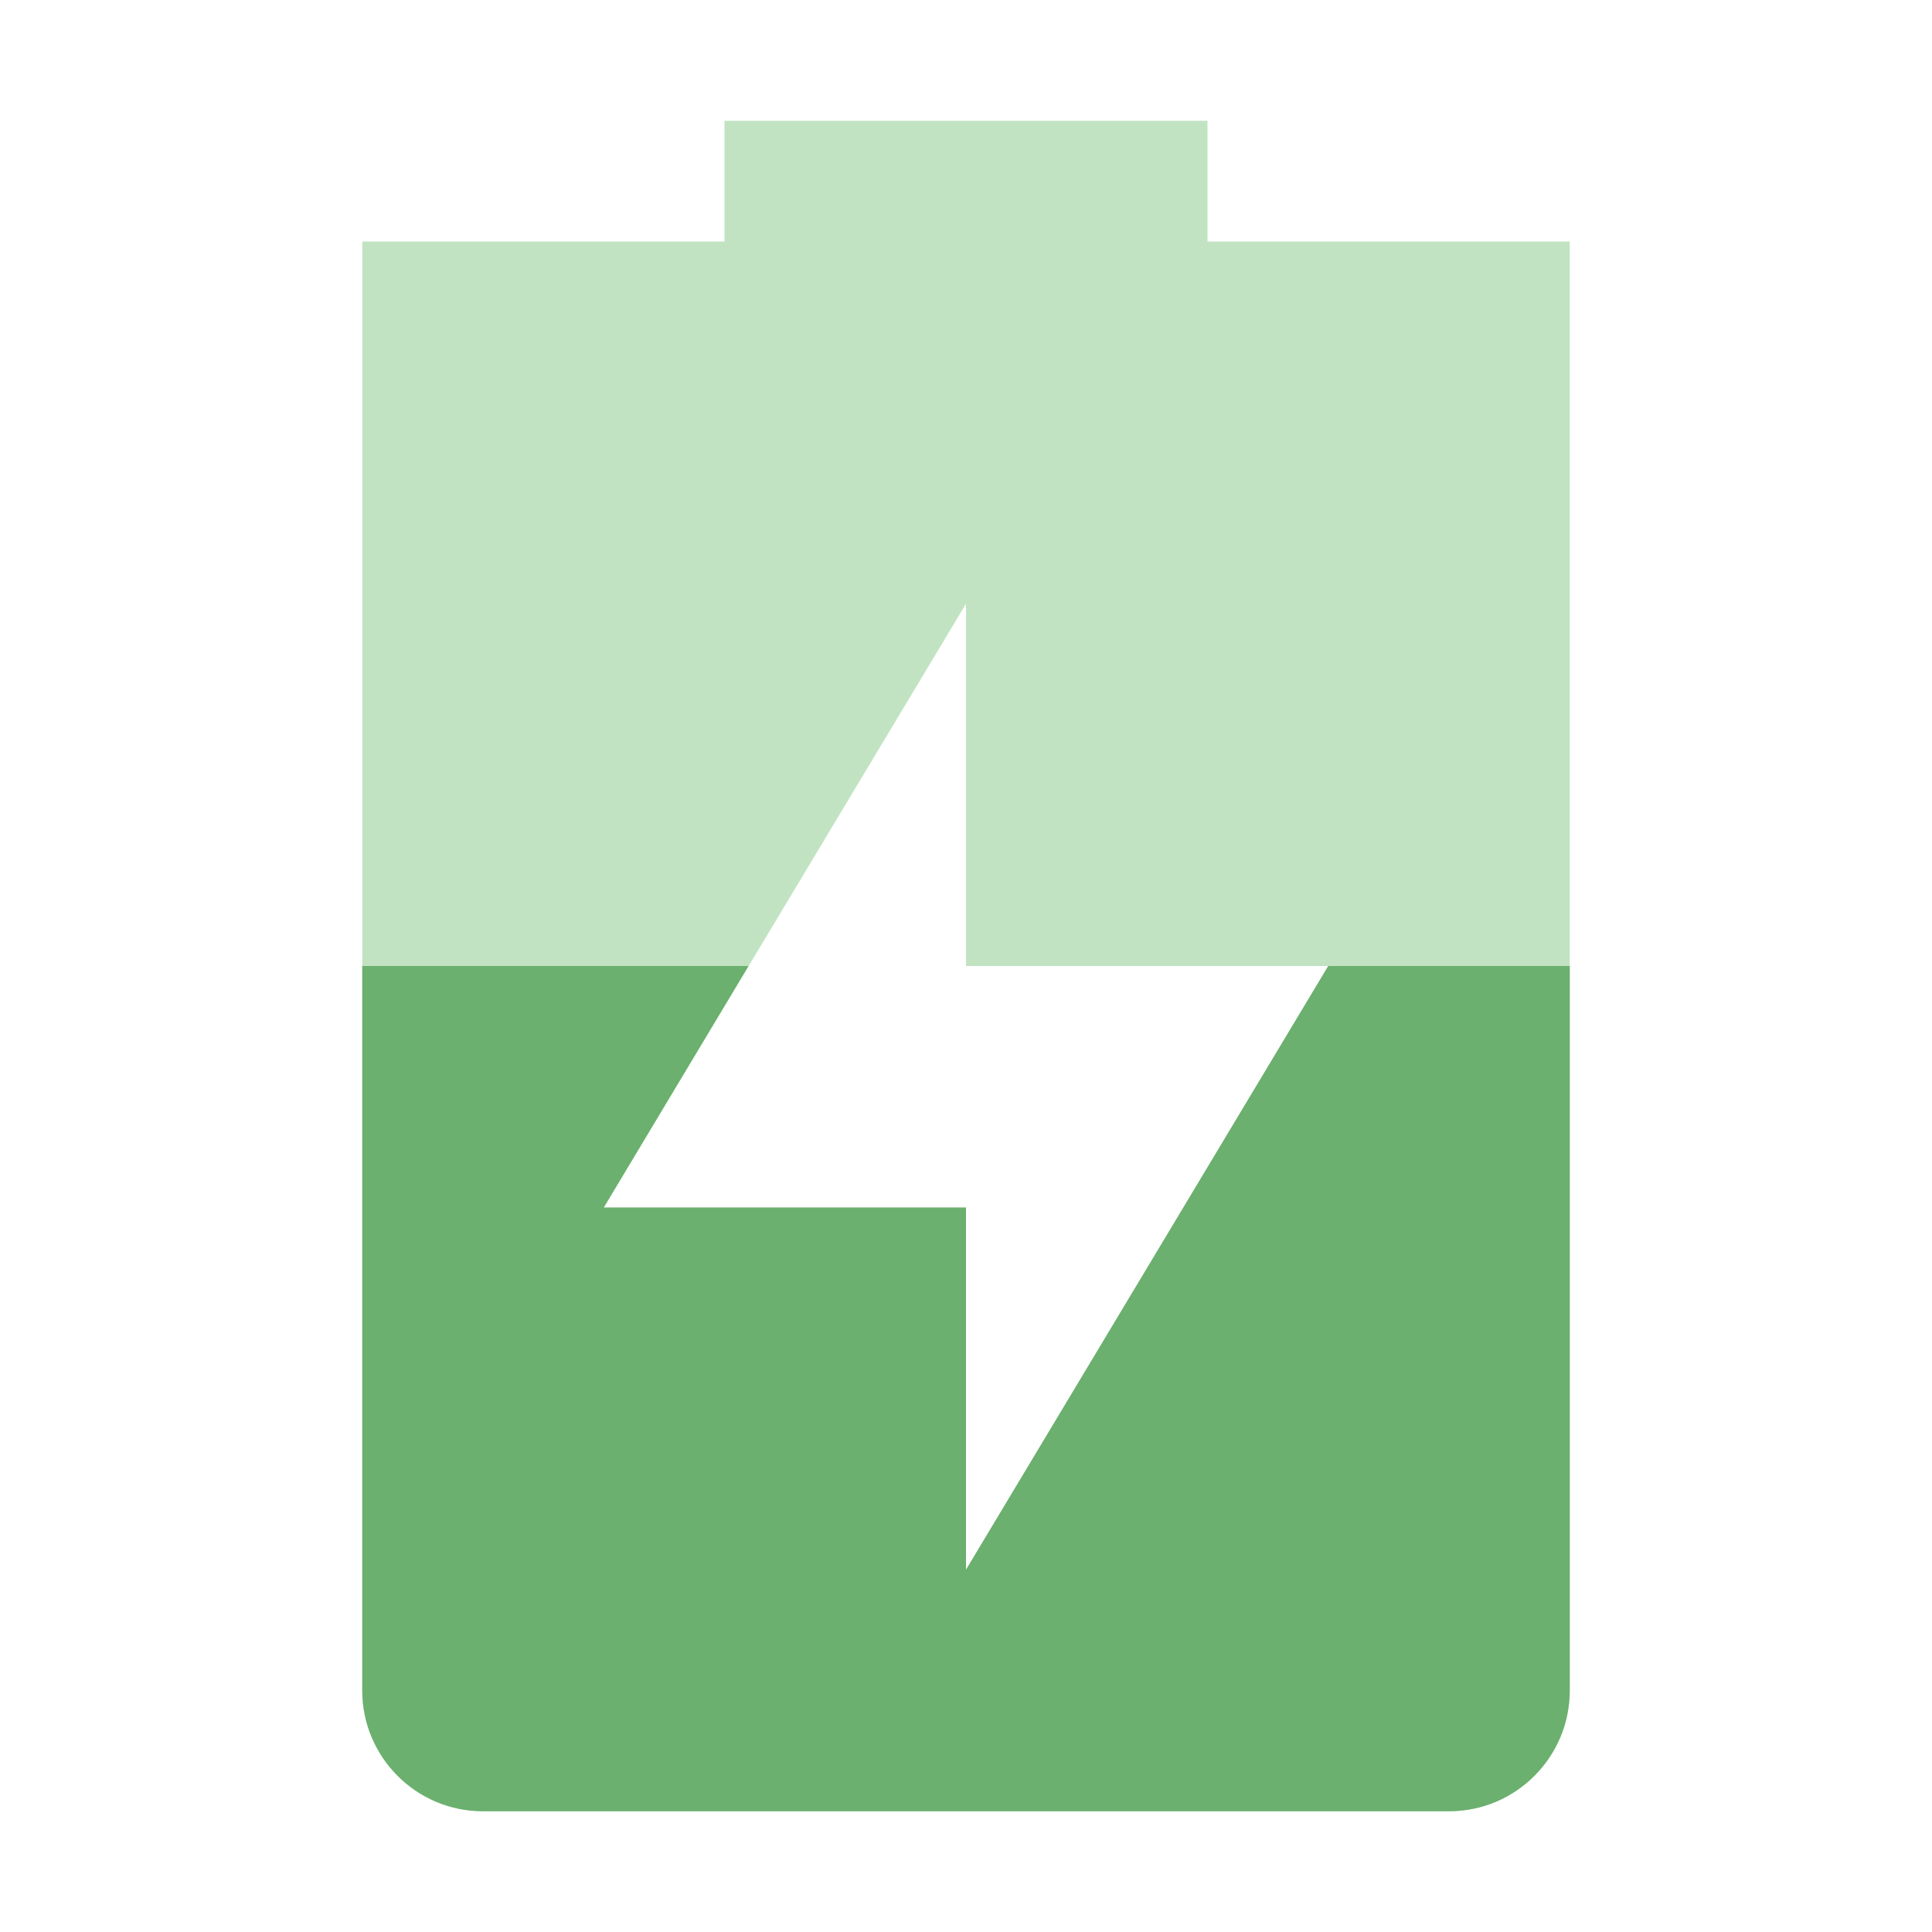
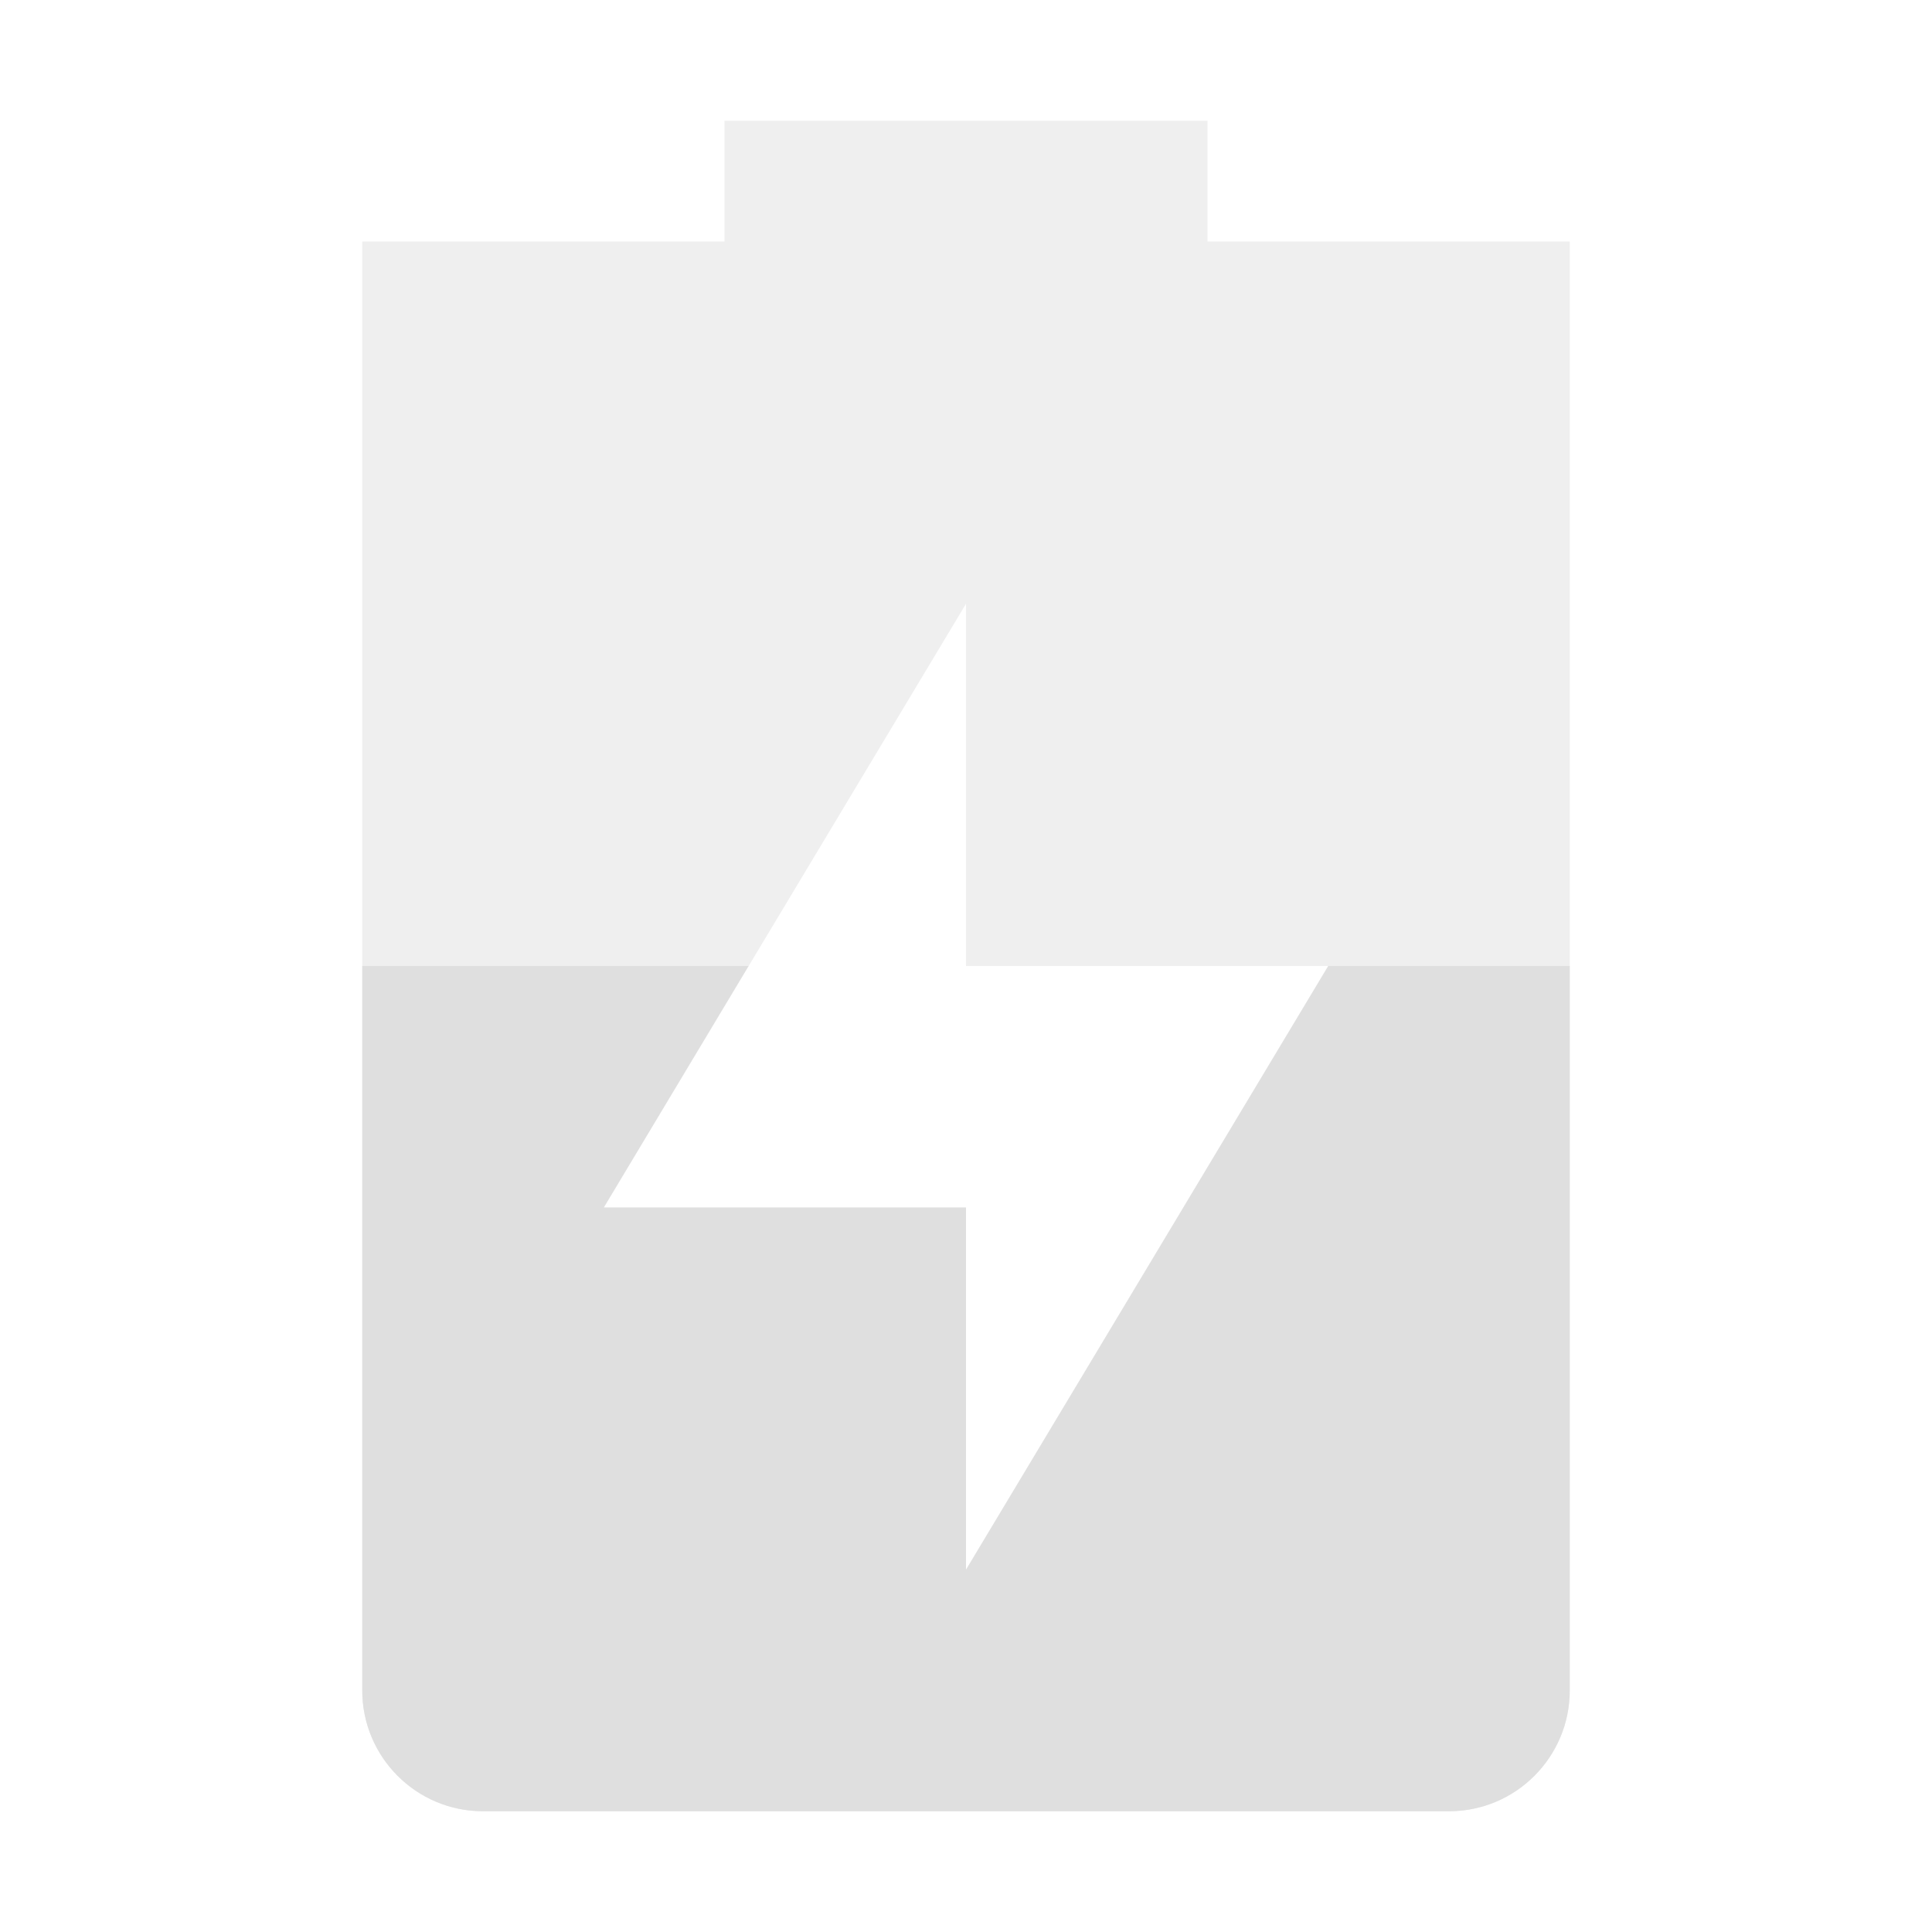
<svg xmlns="http://www.w3.org/2000/svg" width="16" height="16" version="1.1" id="svg6">
  <defs id="defs10" />
-   <path style="opacity:.35;fill:#4caf50" class="success" d="M 6,1 V 2 H 3 V 14 C 3,14.55 3.446,15 4,15 H 12 C 12.554,15 13,14.55 13,14 V 2 H 10 V 1 Z M 8,5 V 8 H 11 L 8,13 V 10 H 5 Z" id="path2" />
-   <path style="fill:#6bb06e;fill-opacity:1" class="success" d="M 3,8 V 14 C 3,14.55 3.446,15 4,15 H 12 C 12.554,15 13,14.55 13,14 V 8 H 11 L 8,13 V 10 H 5 L 6.199,8 Z" id="path4" />
+   <path style="opacity:0.5;fill:#dfdfdf;fill-opacity:1" class="success" d="M 6,1 V 2 H 3 V 14 C 3,14.55 3.446,15 4,15 H 12 C 12.554,15 13,14.55 13,14 V 2 H 10 V 1 Z M 8,5 V 8 H 11 L 8,13 V 10 H 5 Z" id="path2" />
+   <path style="fill:#dfdfdf;fill-opacity:1" class="success" d="M 3,8 V 14 C 3,14.55 3.446,15 4,15 H 12 C 12.554,15 13,14.55 13,14 V 8 H 11 L 8,13 V 10 H 5 L 6.199,8 Z" id="path4" />
</svg>
